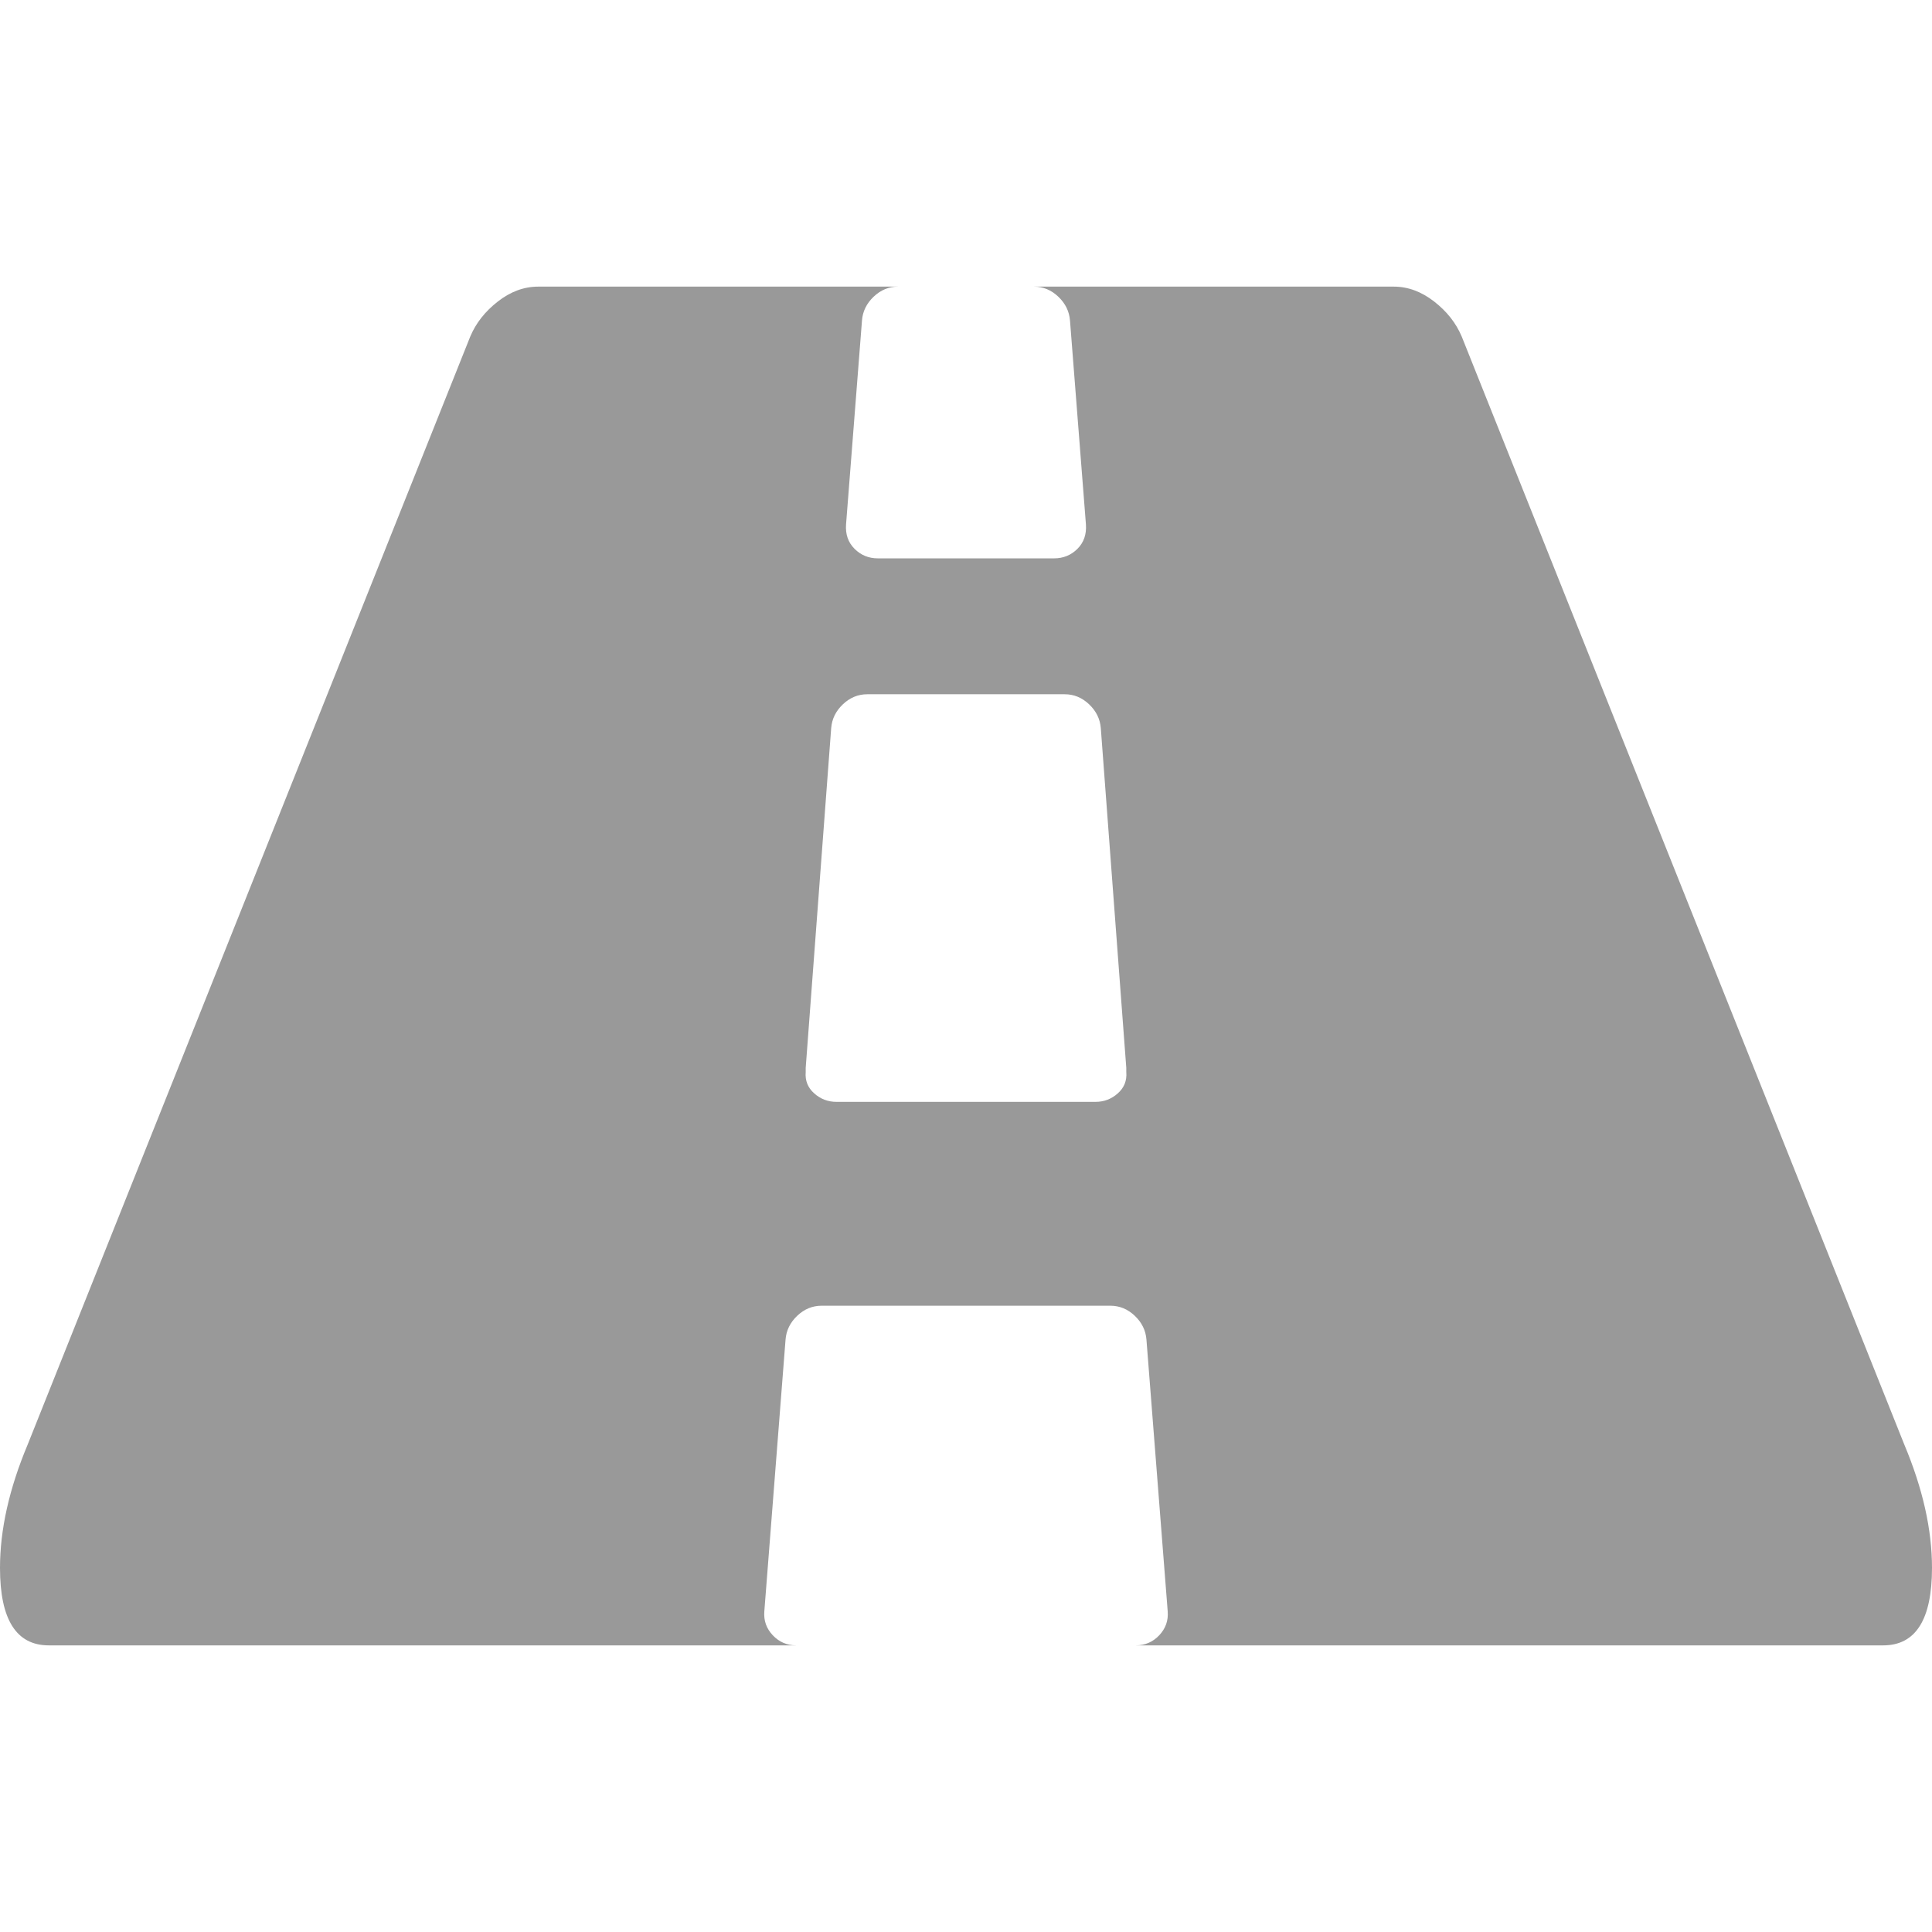
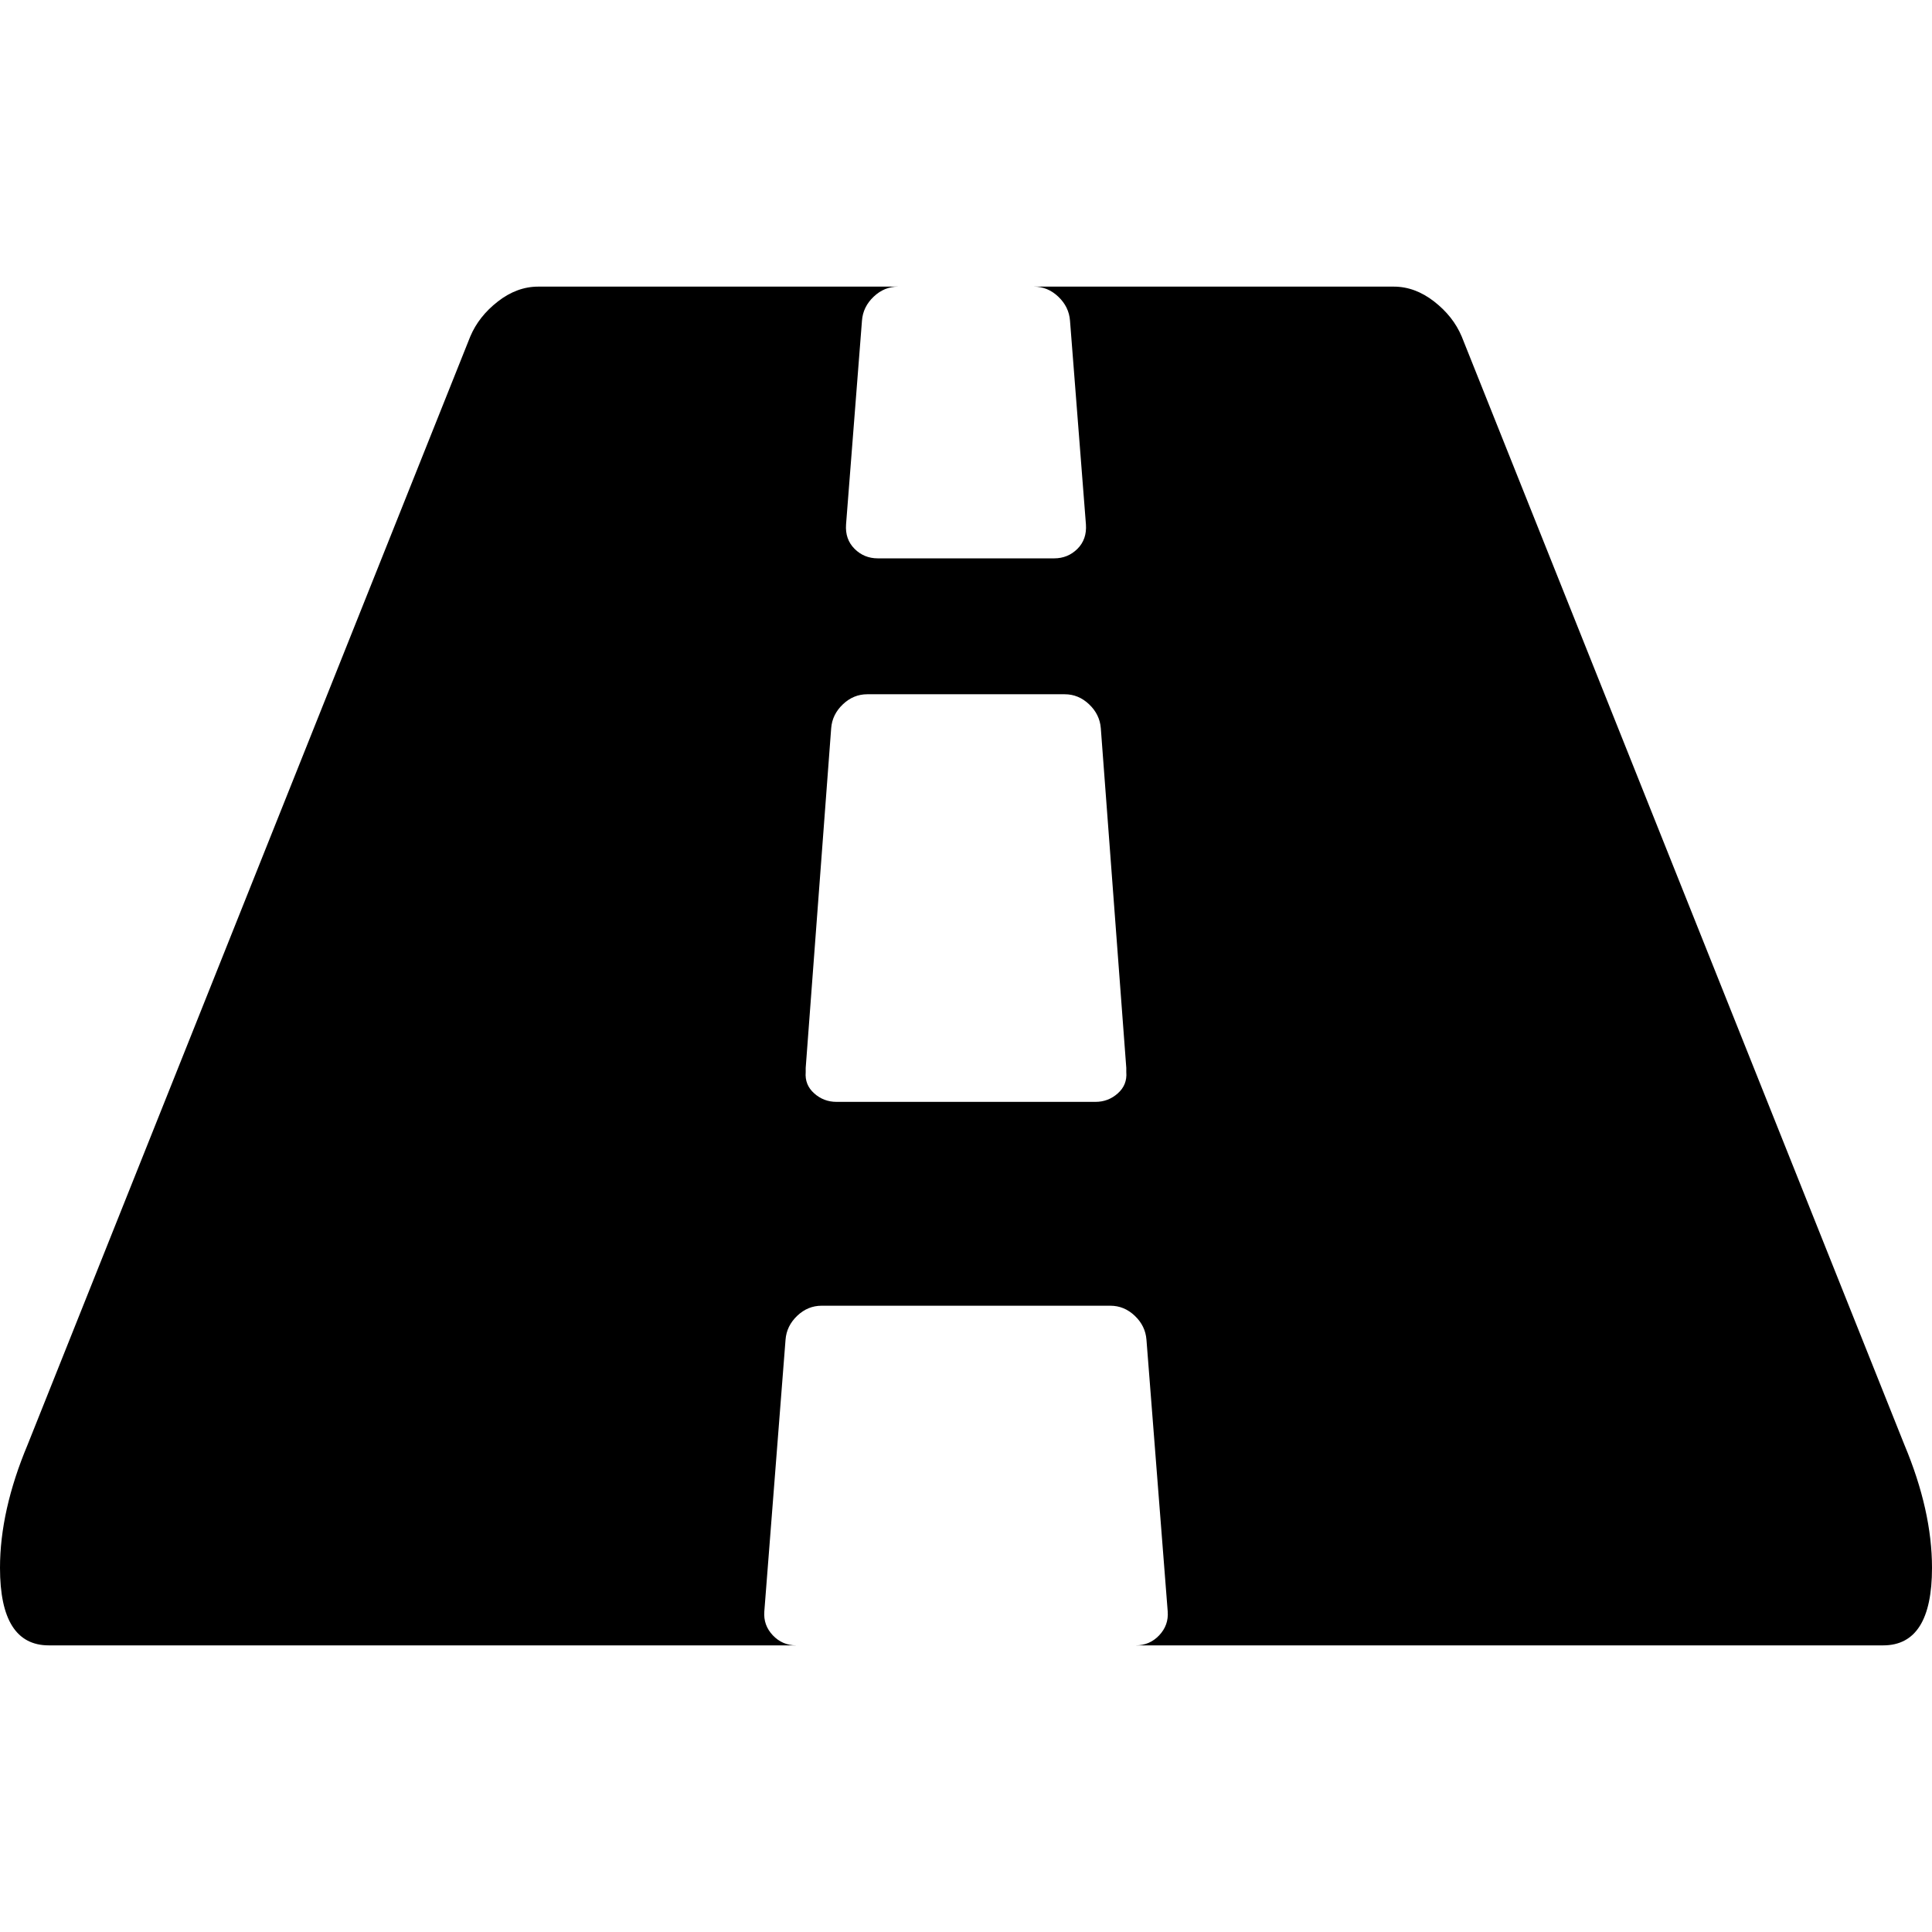
<svg xmlns="http://www.w3.org/2000/svg" version="1.1" id="Capa_1" x="0px" y="0px" width="519.625px" height="519.625px" viewBox="0 0 519.625 519.625" style="enable-background:new 0 0 519.625 519.625;" xml:space="preserve">
  <g>
-     <path fill="rgba(0,0,0,0.4)" d="M512.195,388.575L393.138,90.508c-1.523-3.617-3.997-6.757-7.42-9.419c-3.429-2.668-7.049-3.999-10.854-3.999h-96.786   c2.472,0,4.661,0.902,6.564,2.709c1.902,1.812,2.949,3.949,3.142,6.423l4.284,54.821c0.191,2.665-0.568,4.854-2.275,6.564   c-1.718,1.713-3.81,2.568-6.287,2.568h-47.394c-2.474,0-4.565-0.855-6.279-2.568c-1.713-1.709-2.474-3.899-2.281-6.564   l4.283-54.821c0.188-2.474,1.233-4.611,3.14-6.423c1.903-1.804,4.09-2.709,6.567-2.709h-96.789c-3.806,0-7.423,1.331-10.85,3.999   c-3.424,2.659-5.896,5.802-7.421,9.419L7.423,388.575C2.474,400.375,0,411.414,0,421.694c0,13.895,4.377,20.841,13.134,20.841   H214.13c-2.474,0-4.565-0.903-6.28-2.71c-1.713-1.813-2.474-3.949-2.281-6.427l5.708-73.08c0.19-2.478,1.237-4.617,3.14-6.427   c1.902-1.811,4.093-2.707,6.567-2.707h77.654c2.478,0,4.661,0.896,6.57,2.707c1.903,1.81,2.95,3.949,3.139,6.427l5.715,73.08   c0.195,2.478-0.575,4.613-2.282,6.427c-1.711,1.807-3.806,2.71-6.283,2.71H506.49c8.754,0,13.135-6.946,13.135-20.841   C519.625,411.418,517.147,400.378,512.195,388.575z M302.926,288.36c0.185,2.286-0.575,4.188-2.286,5.708   c-1.708,1.526-3.713,2.286-5.995,2.286H224.98c-2.285,0-4.287-0.76-5.996-2.286c-1.715-1.526-2.475-3.429-2.286-5.708v-1.143   l6.854-91.356c0.19-2.475,1.237-4.615,3.14-6.424c1.903-1.809,4.093-2.712,6.567-2.712h53.1c2.478,0,4.668,0.9,6.57,2.712   c1.902,1.809,2.95,3.949,3.142,6.424l6.852,91.356v1.143H302.926z" />
+     <path d="M512.195,388.575L393.138,90.508c-1.523-3.617-3.997-6.757-7.42-9.419c-3.429-2.668-7.049-3.999-10.854-3.999h-96.786   c2.472,0,4.661,0.902,6.564,2.709c1.902,1.812,2.949,3.949,3.142,6.423l4.284,54.821c0.191,2.665-0.568,4.854-2.275,6.564   c-1.718,1.713-3.81,2.568-6.287,2.568h-47.394c-2.474,0-4.565-0.855-6.279-2.568c-1.713-1.709-2.474-3.899-2.281-6.564   l4.283-54.821c0.188-2.474,1.233-4.611,3.14-6.423c1.903-1.804,4.09-2.709,6.567-2.709h-96.789c-3.806,0-7.423,1.331-10.85,3.999   c-3.424,2.659-5.896,5.802-7.421,9.419L7.423,388.575C2.474,400.375,0,411.414,0,421.694c0,13.895,4.377,20.841,13.134,20.841   H214.13c-2.474,0-4.565-0.903-6.28-2.71c-1.713-1.813-2.474-3.949-2.281-6.427l5.708-73.08c0.19-2.478,1.237-4.617,3.14-6.427   c1.902-1.811,4.093-2.707,6.567-2.707h77.654c2.478,0,4.661,0.896,6.57,2.707c1.903,1.81,2.95,3.949,3.139,6.427l5.715,73.08   c0.195,2.478-0.575,4.613-2.282,6.427c-1.711,1.807-3.806,2.71-6.283,2.71H506.49c8.754,0,13.135-6.946,13.135-20.841   C519.625,411.418,517.147,400.378,512.195,388.575z M302.926,288.36c0.185,2.286-0.575,4.188-2.286,5.708   c-1.708,1.526-3.713,2.286-5.995,2.286H224.98c-2.285,0-4.287-0.76-5.996-2.286c-1.715-1.526-2.475-3.429-2.286-5.708v-1.143   l6.854-91.356c0.19-2.475,1.237-4.615,3.14-6.424c1.903-1.809,4.093-2.712,6.567-2.712h53.1c2.478,0,4.668,0.9,6.57,2.712   c1.902,1.809,2.95,3.949,3.142,6.424l6.852,91.356v1.143H302.926z" />
  </g>
  <g>
</g>
  <g>
</g>
  <g>
</g>
  <g>
</g>
  <g>
</g>
  <g>
</g>
  <g>
</g>
  <g>
</g>
  <g>
</g>
  <g>
</g>
  <g>
</g>
  <g>
</g>
  <g>
</g>
  <g>
</g>
  <g>
</g>
</svg>
